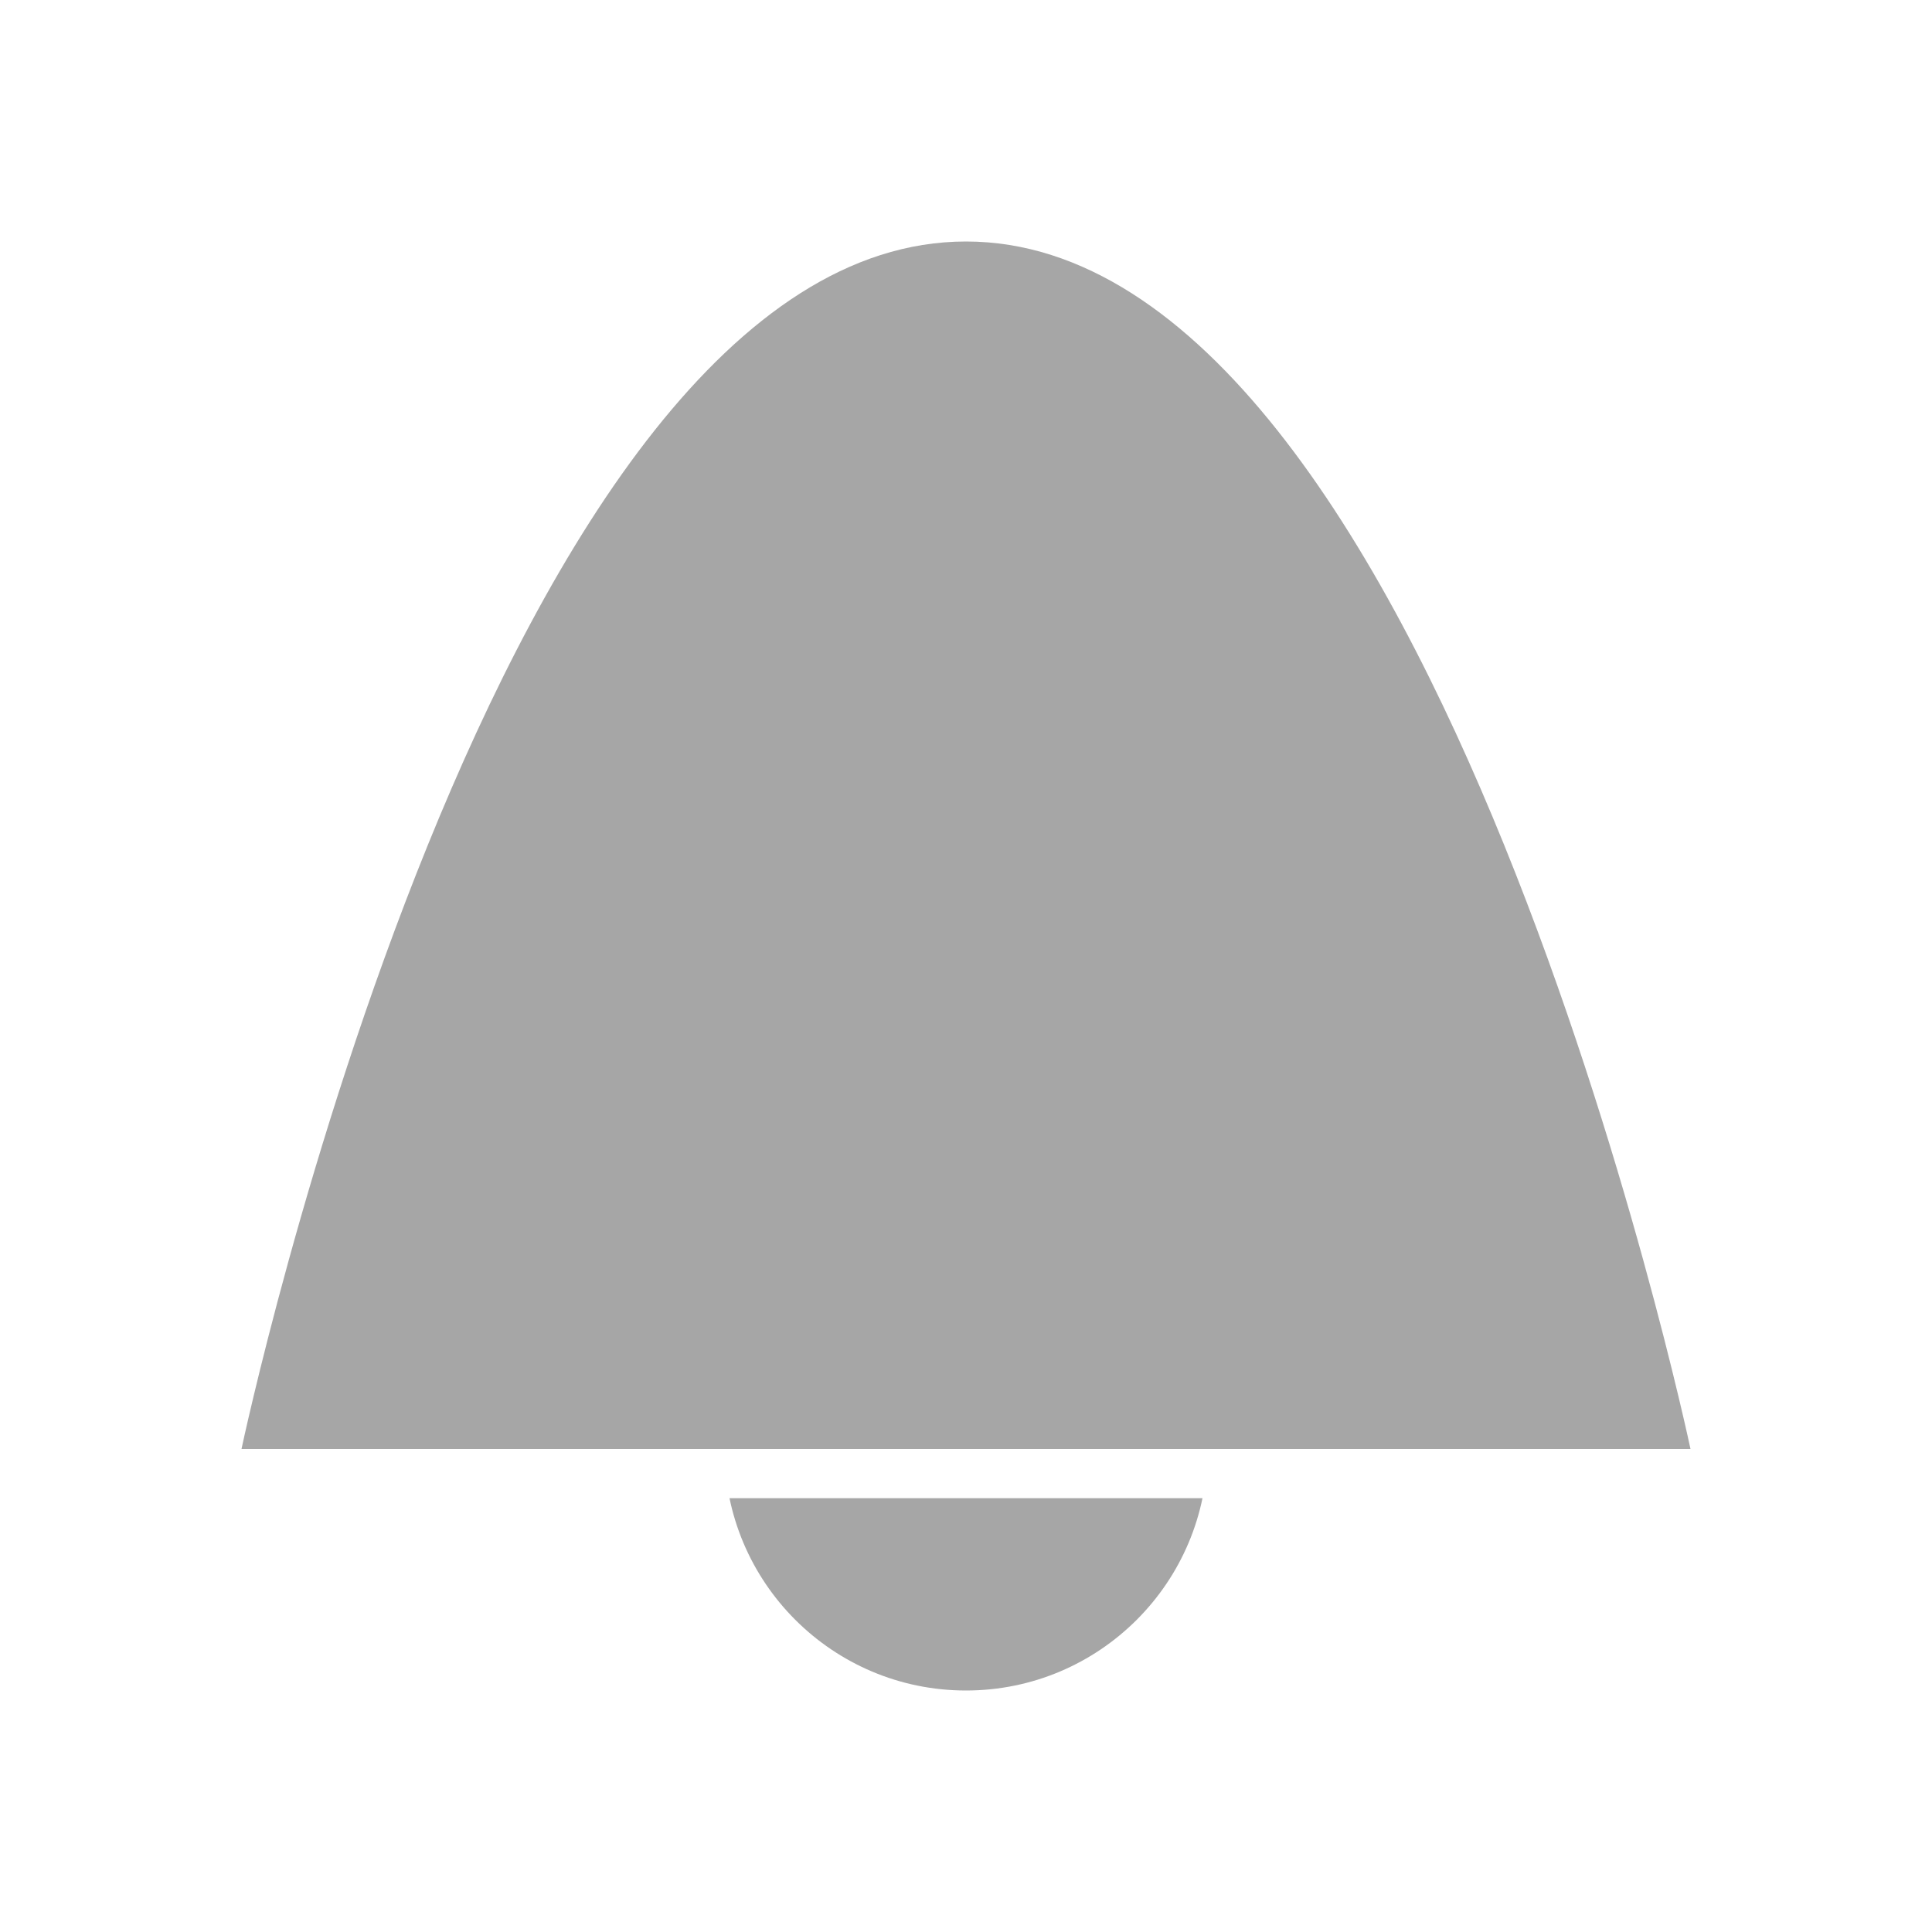
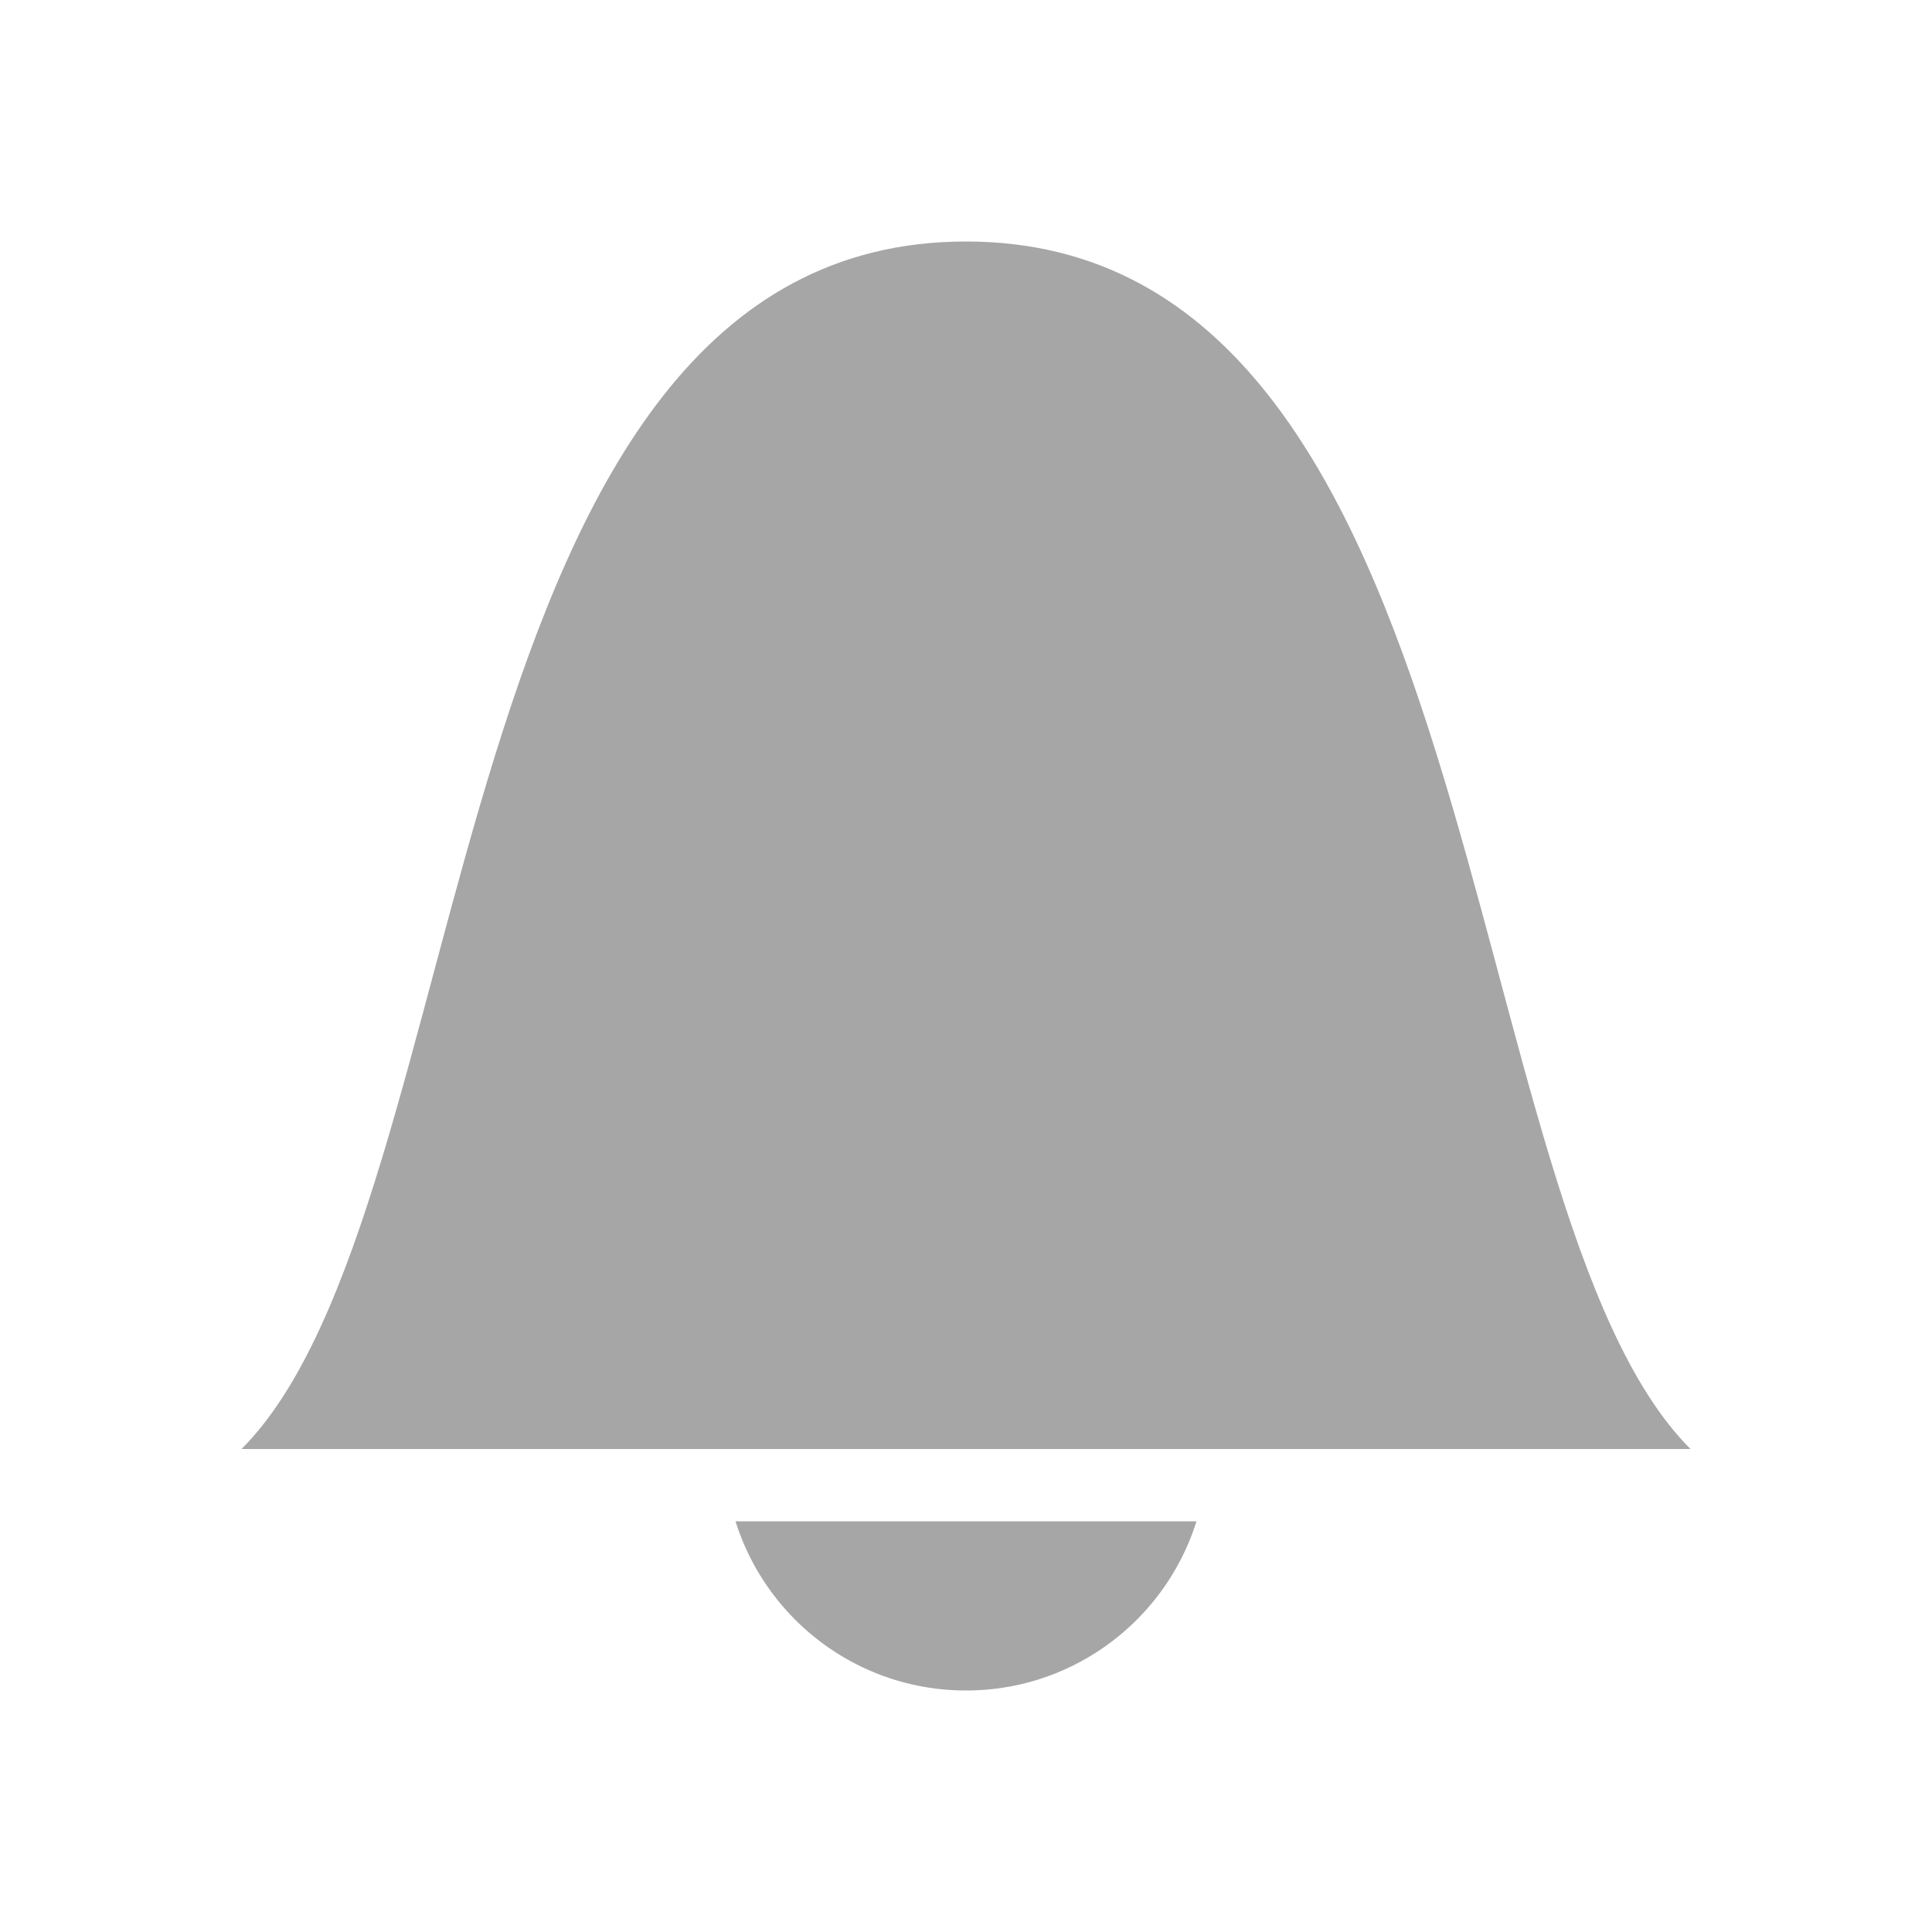
<svg xmlns="http://www.w3.org/2000/svg" width="128px" height="128px" viewBox="0 0 128 128" version="1.1" id="svg2">
  <description id="description6">Created with Sketch.</description>
  <defs id="defs8">
    <linearGradient id="linearGradient3761">
      <stop style="stop-color:#4e748b;stop-opacity:1;" offset="0" id="stop3763" />
      <stop style="stop-color:#393e3f;stop-opacity:1;" offset="1" id="stop3765" />
    </linearGradient>
    <clipPath clipPathUnits="userSpaceOnUse" id="clipPath3905">
      <path transform="translate(-65.35593,-64.27118)" d="m 192.542,128.271 a 63.186,63.186 0 1 1 -126.373,0 63.186,63.186 0 1 1 126.373,0 z" id="path3907" style="opacity:0.462;fill:#204a87;fill-opacity:1;fill-rule:evenodd;stroke:none" />
    </clipPath>
-     <clipPath clipPathUnits="userSpaceOnUse" id="clipPath4222">
-       <rect style="color:#000000;clip-rule:nonzero;display:inline;overflow:visible;visibility:visible;opacity:1;isolation:auto;mix-blend-mode:normal;color-interpolation:sRGB;color-interpolation-filters:linearRGB;solid-color:#000000;solid-opacity:1;fill:#ec6060;fill-opacity:1;fill-rule:nonzero;stroke:none;stroke-width:1px;stroke-linecap:butt;stroke-linejoin:miter;stroke-miterlimit:4;stroke-dasharray:none;stroke-dashoffset:0;stroke-opacity:1;marker:none;color-rendering:auto;image-rendering:auto;shape-rendering:auto;text-rendering:auto;enable-background:accumulate" id="rect4224" width="64" height="28.74" x="32" y="99.26" />
+     <clipPath clipPathUnits="userSpaceOnUse" id="clipPath4148">
+       <rect y="100.794" x="32" height="27.206" width="64" id="rect4150" style="color:#000000;clip-rule:nonzero;display:inline;overflow:visible;visibility:visible;opacity:1;isolation:auto;mix-blend-mode:normal;color-interpolation:sRGB;color-interpolation-filters:linearRGB;solid-color:#000000;solid-opacity:1;fill:#ec6060;fill-opacity:1;fill-rule:nonzero;stroke:none;stroke-width:1px;stroke-linecap:butt;stroke-linejoin:miter;stroke-miterlimit:4;stroke-dasharray:none;stroke-dashoffset:0;stroke-opacity:1;marker:none;color-rendering:auto;image-rendering:auto;shape-rendering:auto;text-rendering:auto;enable-background:accumulate" />
    </clipPath>
  </defs>
  <g id="Page-1" transform="matrix(0.9,0,0,0.9,6.4,6.4)" style="fill:none;stroke:none" />
-   <path style="color:#000000;clip-rule:nonzero;display:inline;overflow:visible;visibility:visible;opacity:1;isolation:auto;mix-blend-mode:normal;color-interpolation:sRGB;color-interpolation-filters:linearRGB;solid-color:#000000;solid-opacity:1;fill:#a6a6a6;fill-opacity:1;fill-rule:nonzero;stroke:none;stroke-width:1px;stroke-linecap:butt;stroke-linejoin:miter;stroke-miterlimit:4;stroke-dasharray:none;stroke-dashoffset:0;stroke-opacity:1;marker:none;color-rendering:auto;image-rendering:auto;shape-rendering:auto;text-rendering:auto;enable-background:accumulate" d="m 16,96 96,0 C 112,96 95.098,16 64,16 32.902,16 16,96 16,96" id="path4202" />
-   <circle style="color:#000000;clip-rule:nonzero;display:inline;overflow:visible;visibility:visible;opacity:1;isolation:auto;mix-blend-mode:normal;color-interpolation:sRGB;color-interpolation-filters:linearRGB;solid-color:#000000;solid-opacity:1;fill:#a6a6a6;fill-opacity:1;fill-rule:nonzero;stroke:none;stroke-width:1px;stroke-linecap:butt;stroke-linejoin:miter;stroke-miterlimit:4;stroke-dasharray:none;stroke-dashoffset:0;stroke-opacity:1;marker:none;color-rendering:auto;image-rendering:auto;shape-rendering:auto;text-rendering:auto;enable-background:accumulate" id="path4204" cx="64" cy="96" r="16" clip-path="url(#clipPath4222)" />
+   <path style="color:#000000;clip-rule:nonzero;display:inline;overflow:visible;visibility:visible;opacity:1;isolation:auto;mix-blend-mode:normal;color-interpolation:sRGB;color-interpolation-filters:linearRGB;solid-color:#000000;solid-opacity:1;fill:#a6a6a6;fill-opacity:1;fill-rule:nonzero;stroke:none;stroke-width:1px;stroke-linecap:butt;stroke-linejoin:miter;stroke-miterlimit:4;stroke-dasharray:none;stroke-dashoffset:0;stroke-opacity:1;marker:none;color-rendering:auto;image-rendering:auto;shape-rendering:auto;text-rendering:auto;enable-background:accumulate" d="m 16,96 96,0 C 96,80 99.166,16 64,16 28.834,16 32,80 16,96" id="path4202" />
+   <circle style="color:#000000;clip-rule:nonzero;display:inline;overflow:visible;visibility:visible;opacity:1;isolation:auto;mix-blend-mode:normal;color-interpolation:sRGB;color-interpolation-filters:linearRGB;solid-color:#000000;solid-opacity:1;fill:#a6a6a6;fill-opacity:1;fill-rule:nonzero;stroke:none;stroke-width:1px;stroke-linecap:butt;stroke-linejoin:miter;stroke-miterlimit:4;stroke-dasharray:none;stroke-dashoffset:0;stroke-opacity:1;marker:none;color-rendering:auto;image-rendering:auto;shape-rendering:auto;text-rendering:auto;enable-background:accumulate;filter-blend-mode:normal;filter-gaussianBlur-deviation:0" id="path4204" cx="64" cy="96" r="16" clip-path="url(#clipPath4148)" />
</svg>
